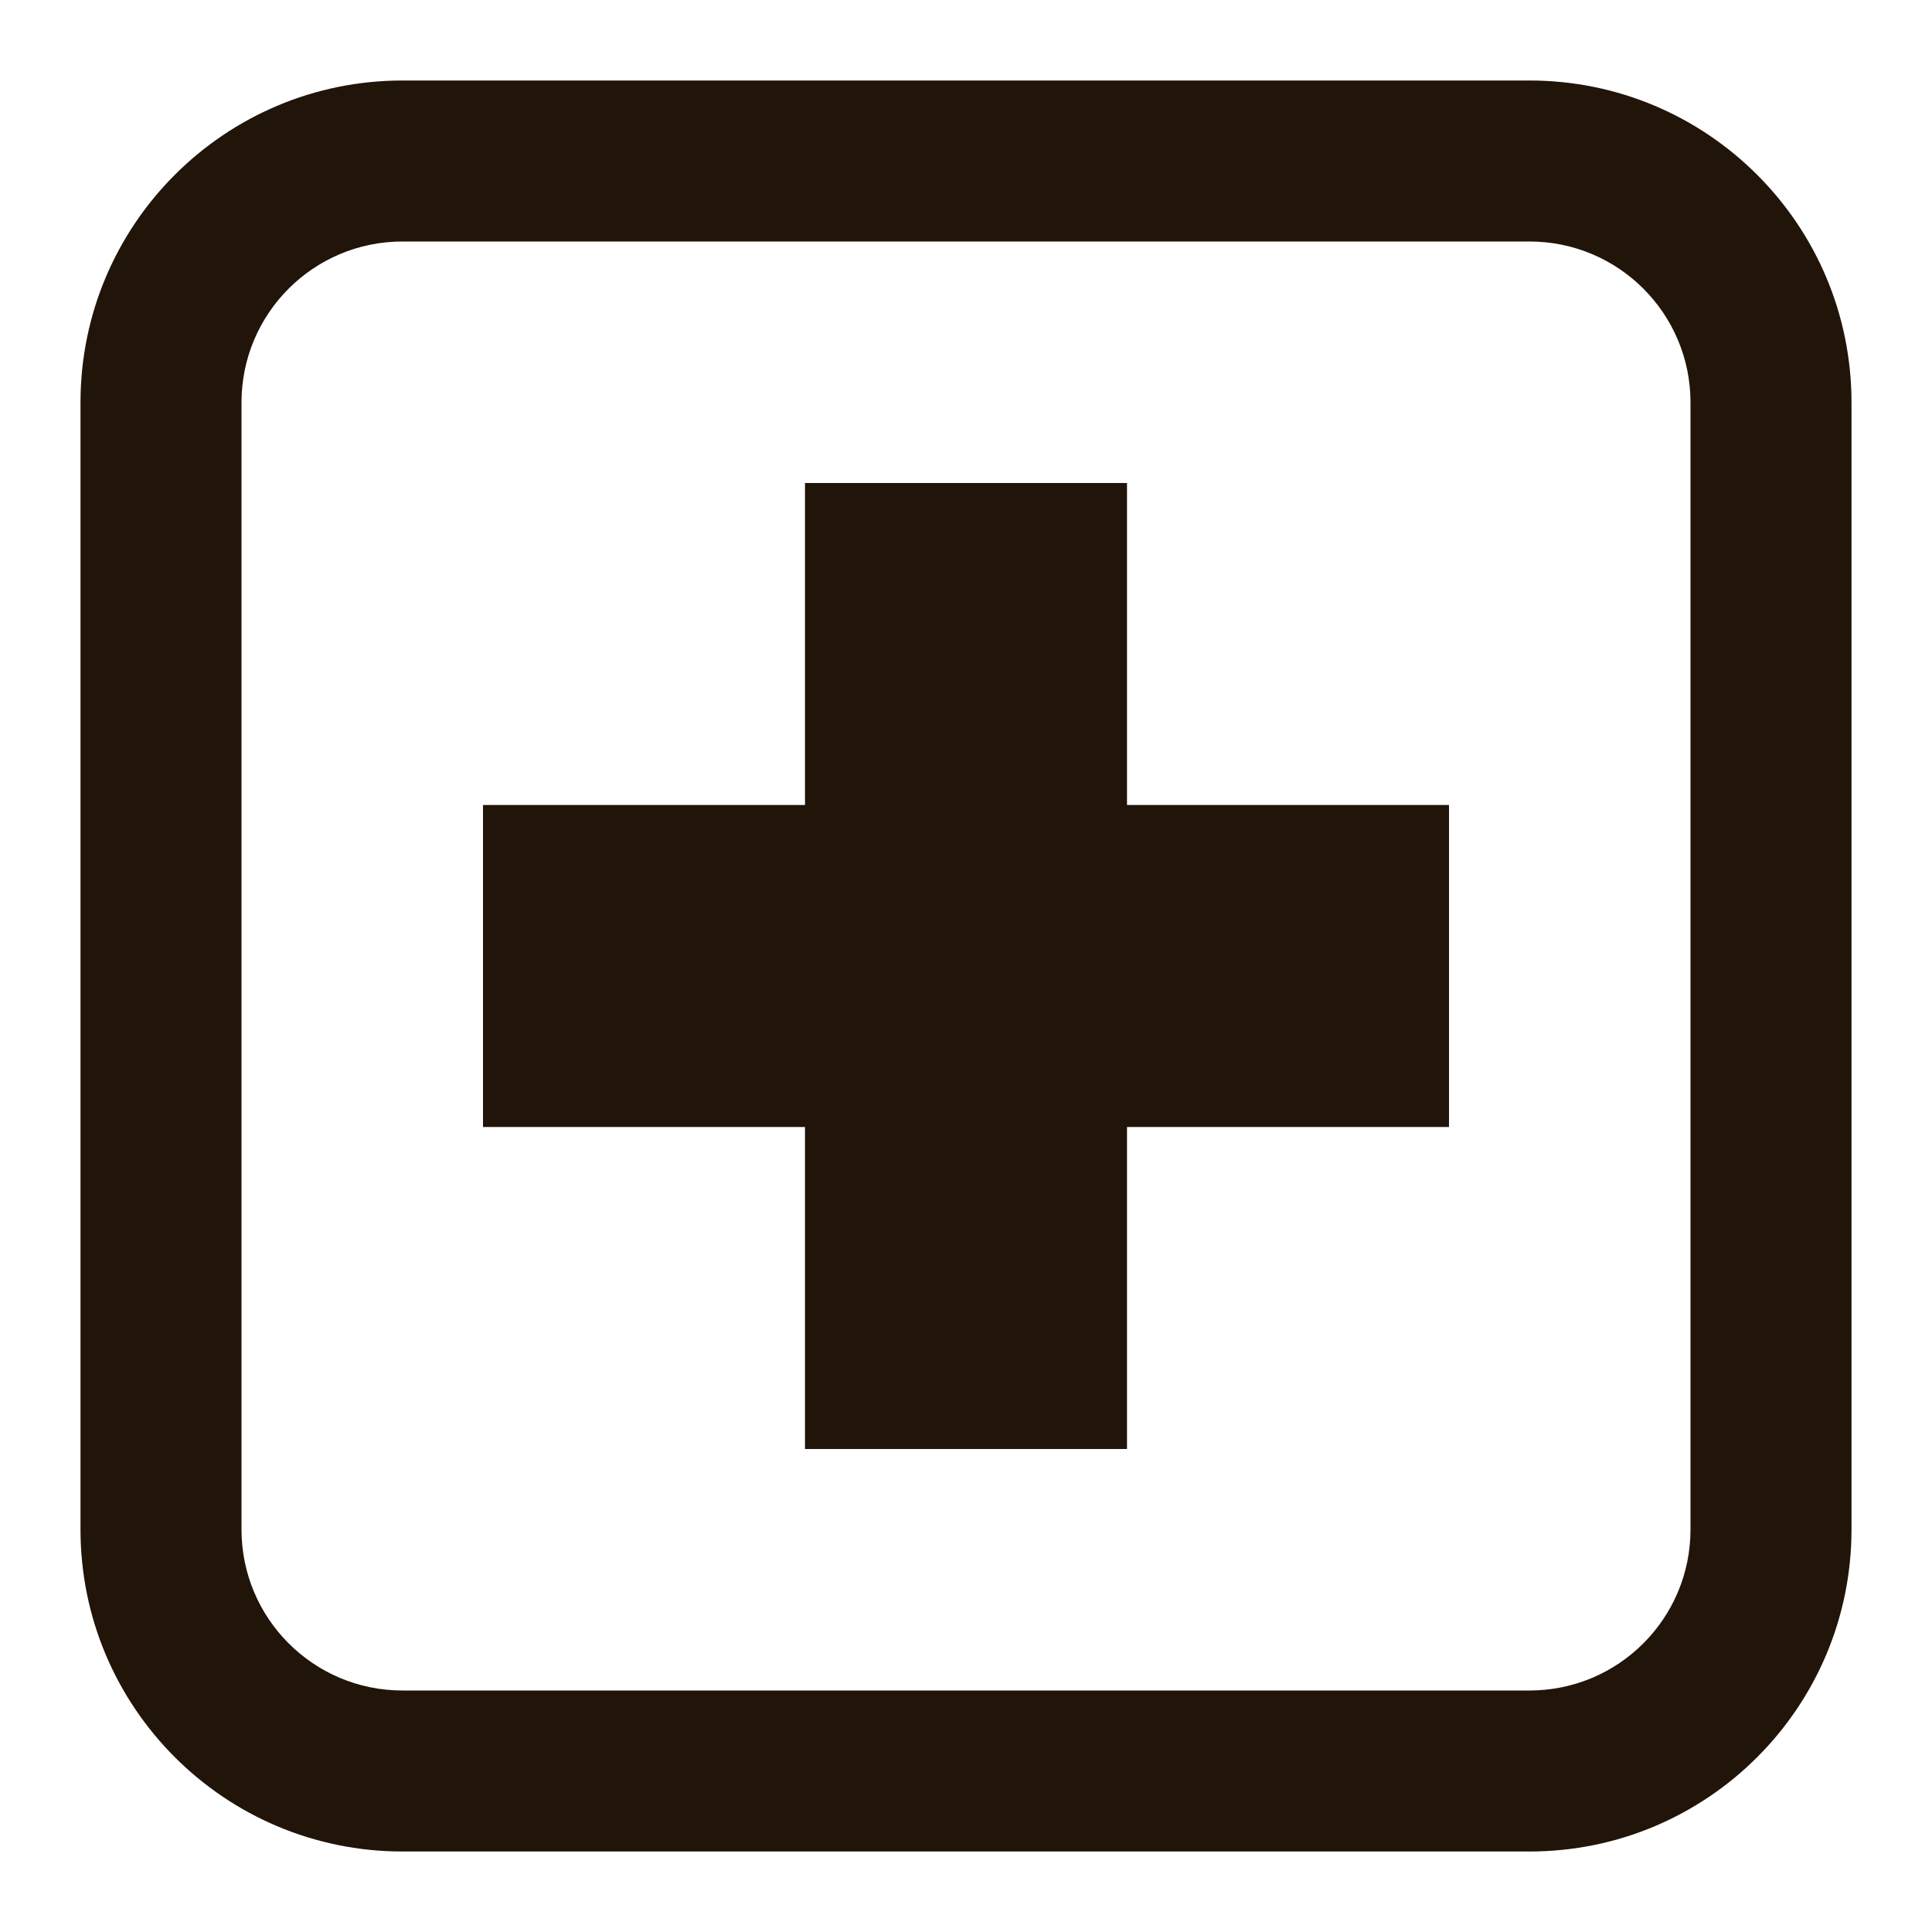
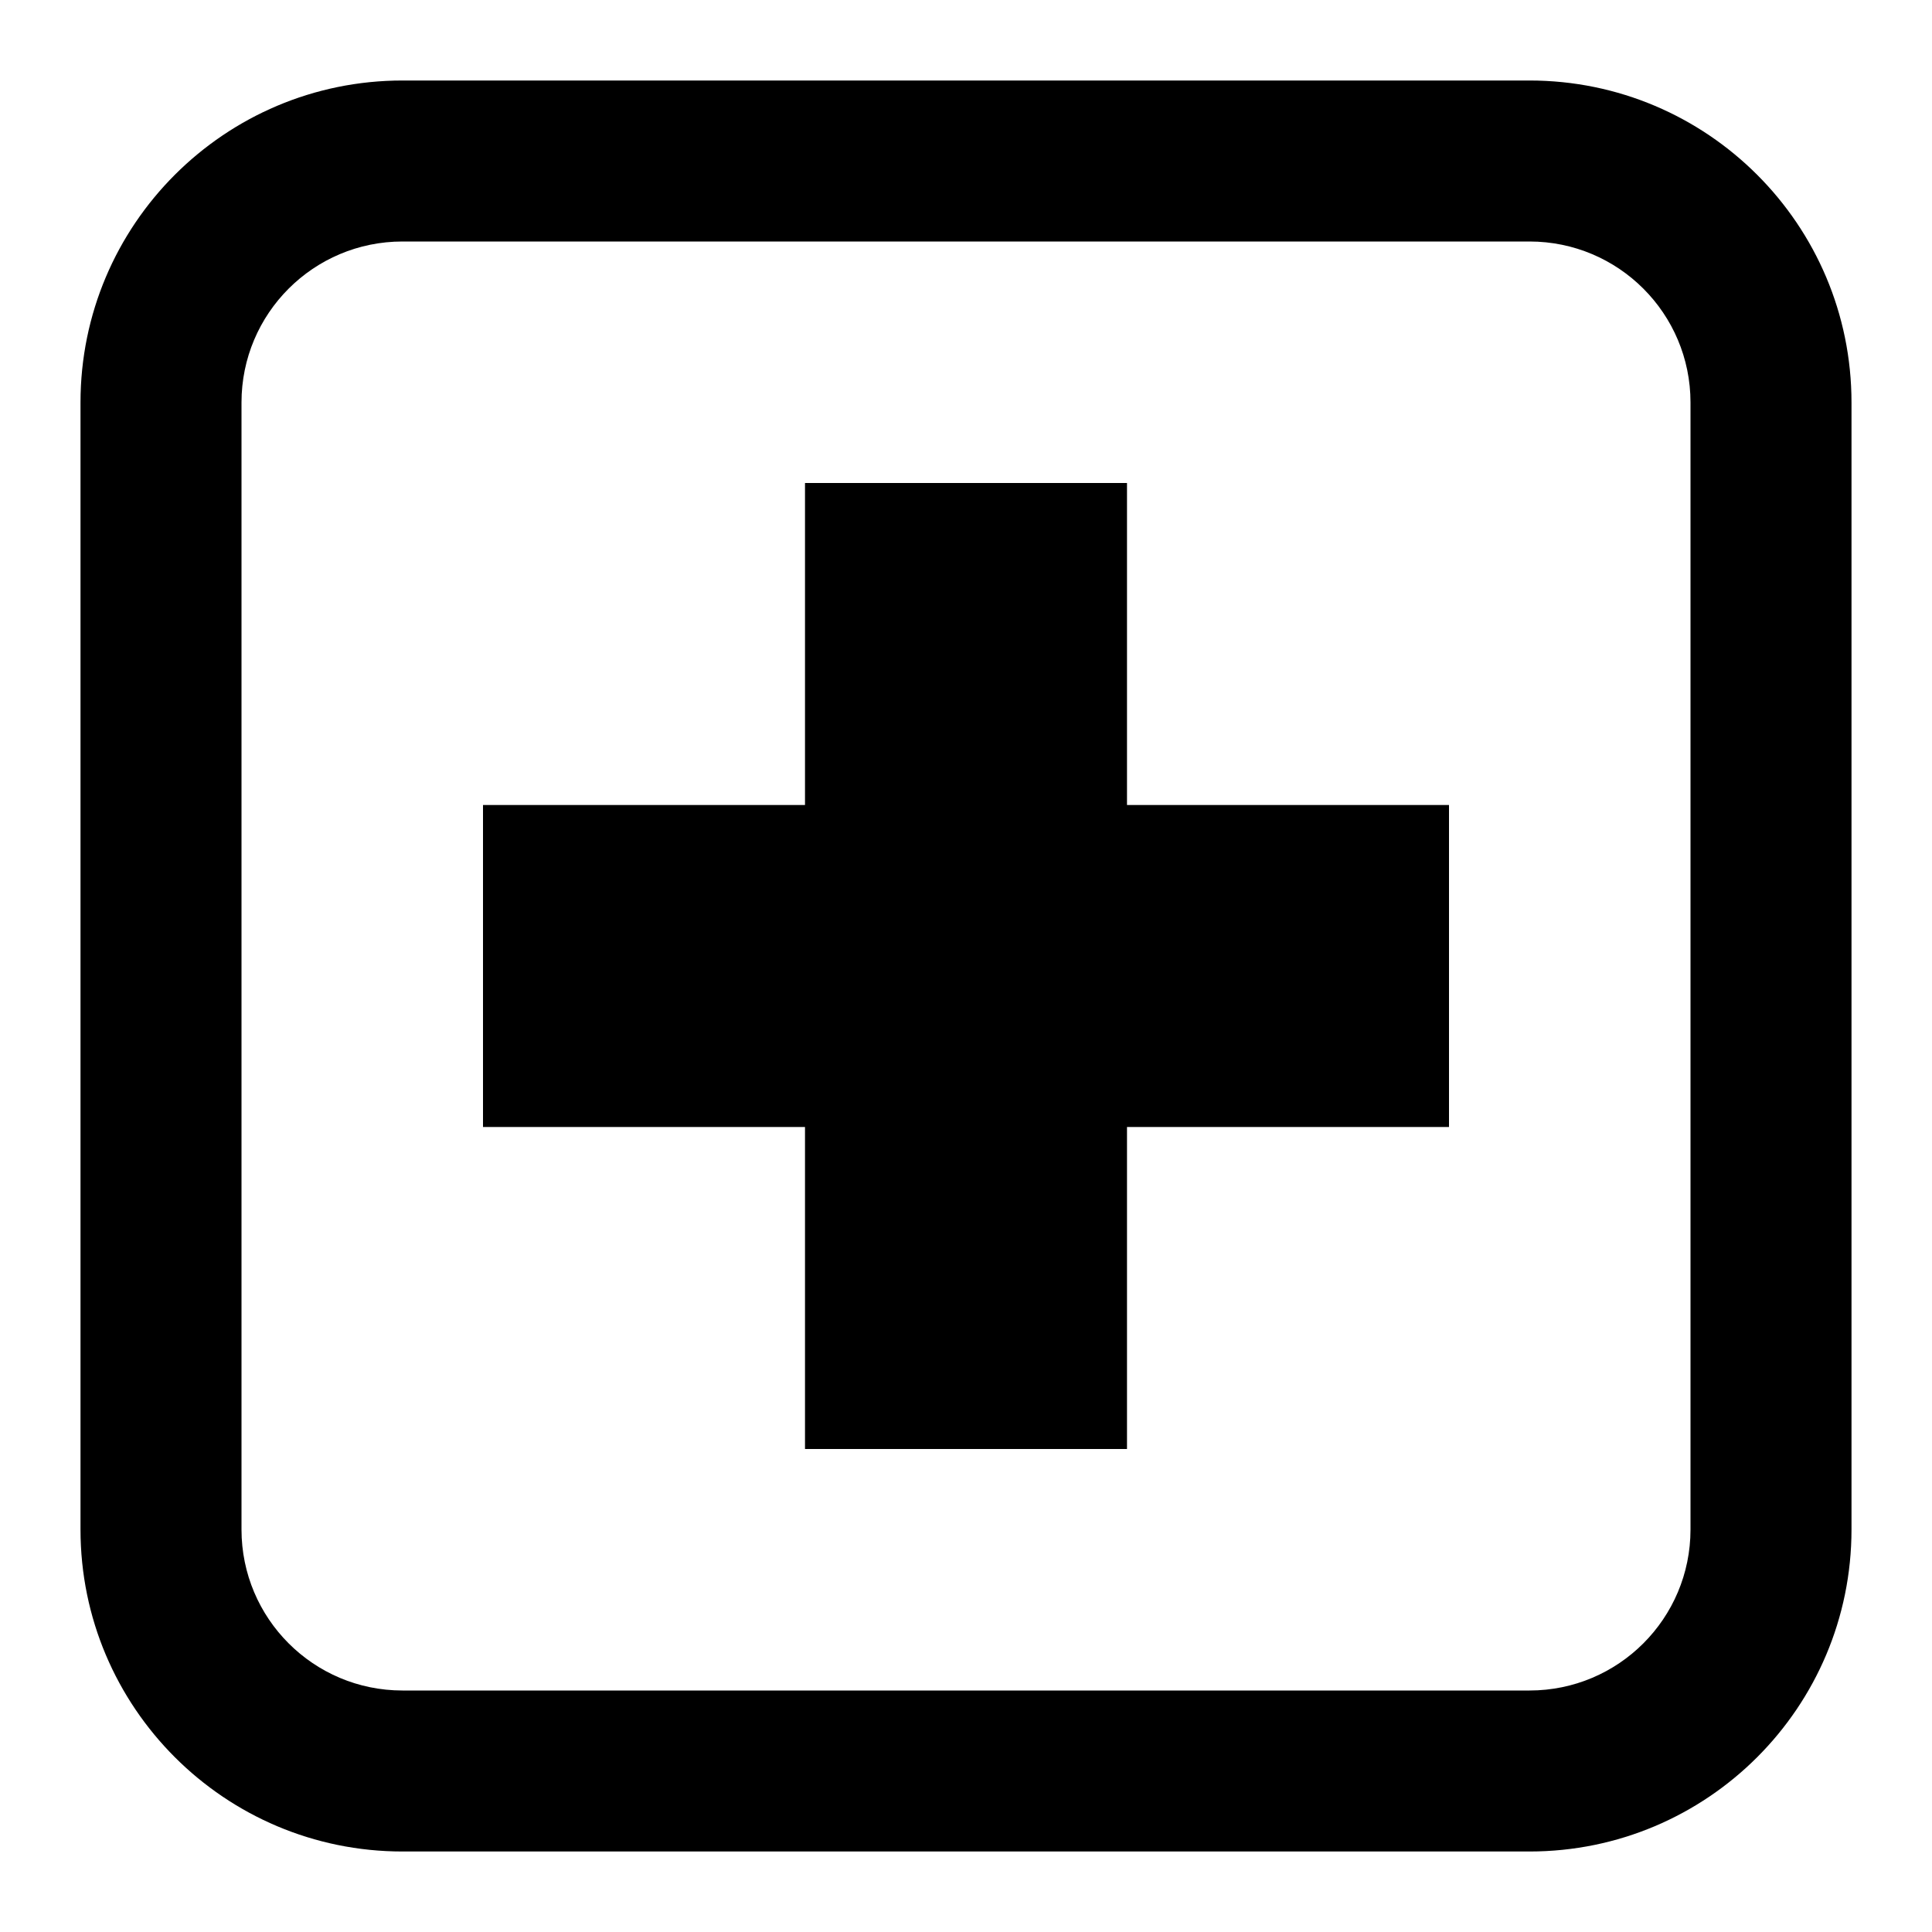
<svg xmlns="http://www.w3.org/2000/svg" width="24" height="24" viewBox="0 0 24 24" fill="none">
-   <path d="M19 1C21.209 1 23 2.791 23 5V19C23 21.209 21.209 23 19 23H5C2.791 23 1 21.209 1 19V5C1 2.791 2.791 1 5 1H19ZM5 3C3.895 3 3 3.895 3 5V19C3 20.105 3.895 21 5 21H19C20.105 21 21 20.105 21 19V5C21 3.895 20.105 3 19 3H5ZM14 10H18V14H14V18H10V14H6V10H10V6H14V10Z" fill="#211408" />
+   <path d="M19 1C21.209 1 23 2.791 23 5V19C23 21.209 21.209 23 19 23H5C2.791 23 1 21.209 1 19V5C1 2.791 2.791 1 5 1H19ZM5 3C3.895 3 3 3.895 3 5V19C3 20.105 3.895 21 5 21H19C20.105 21 21 20.105 21 19V5C21 3.895 20.105 3 19 3H5ZM14 10H18V14H14V18H10V14H6V10H10V6H14V10Z" fill="currentColor" />
</svg>
